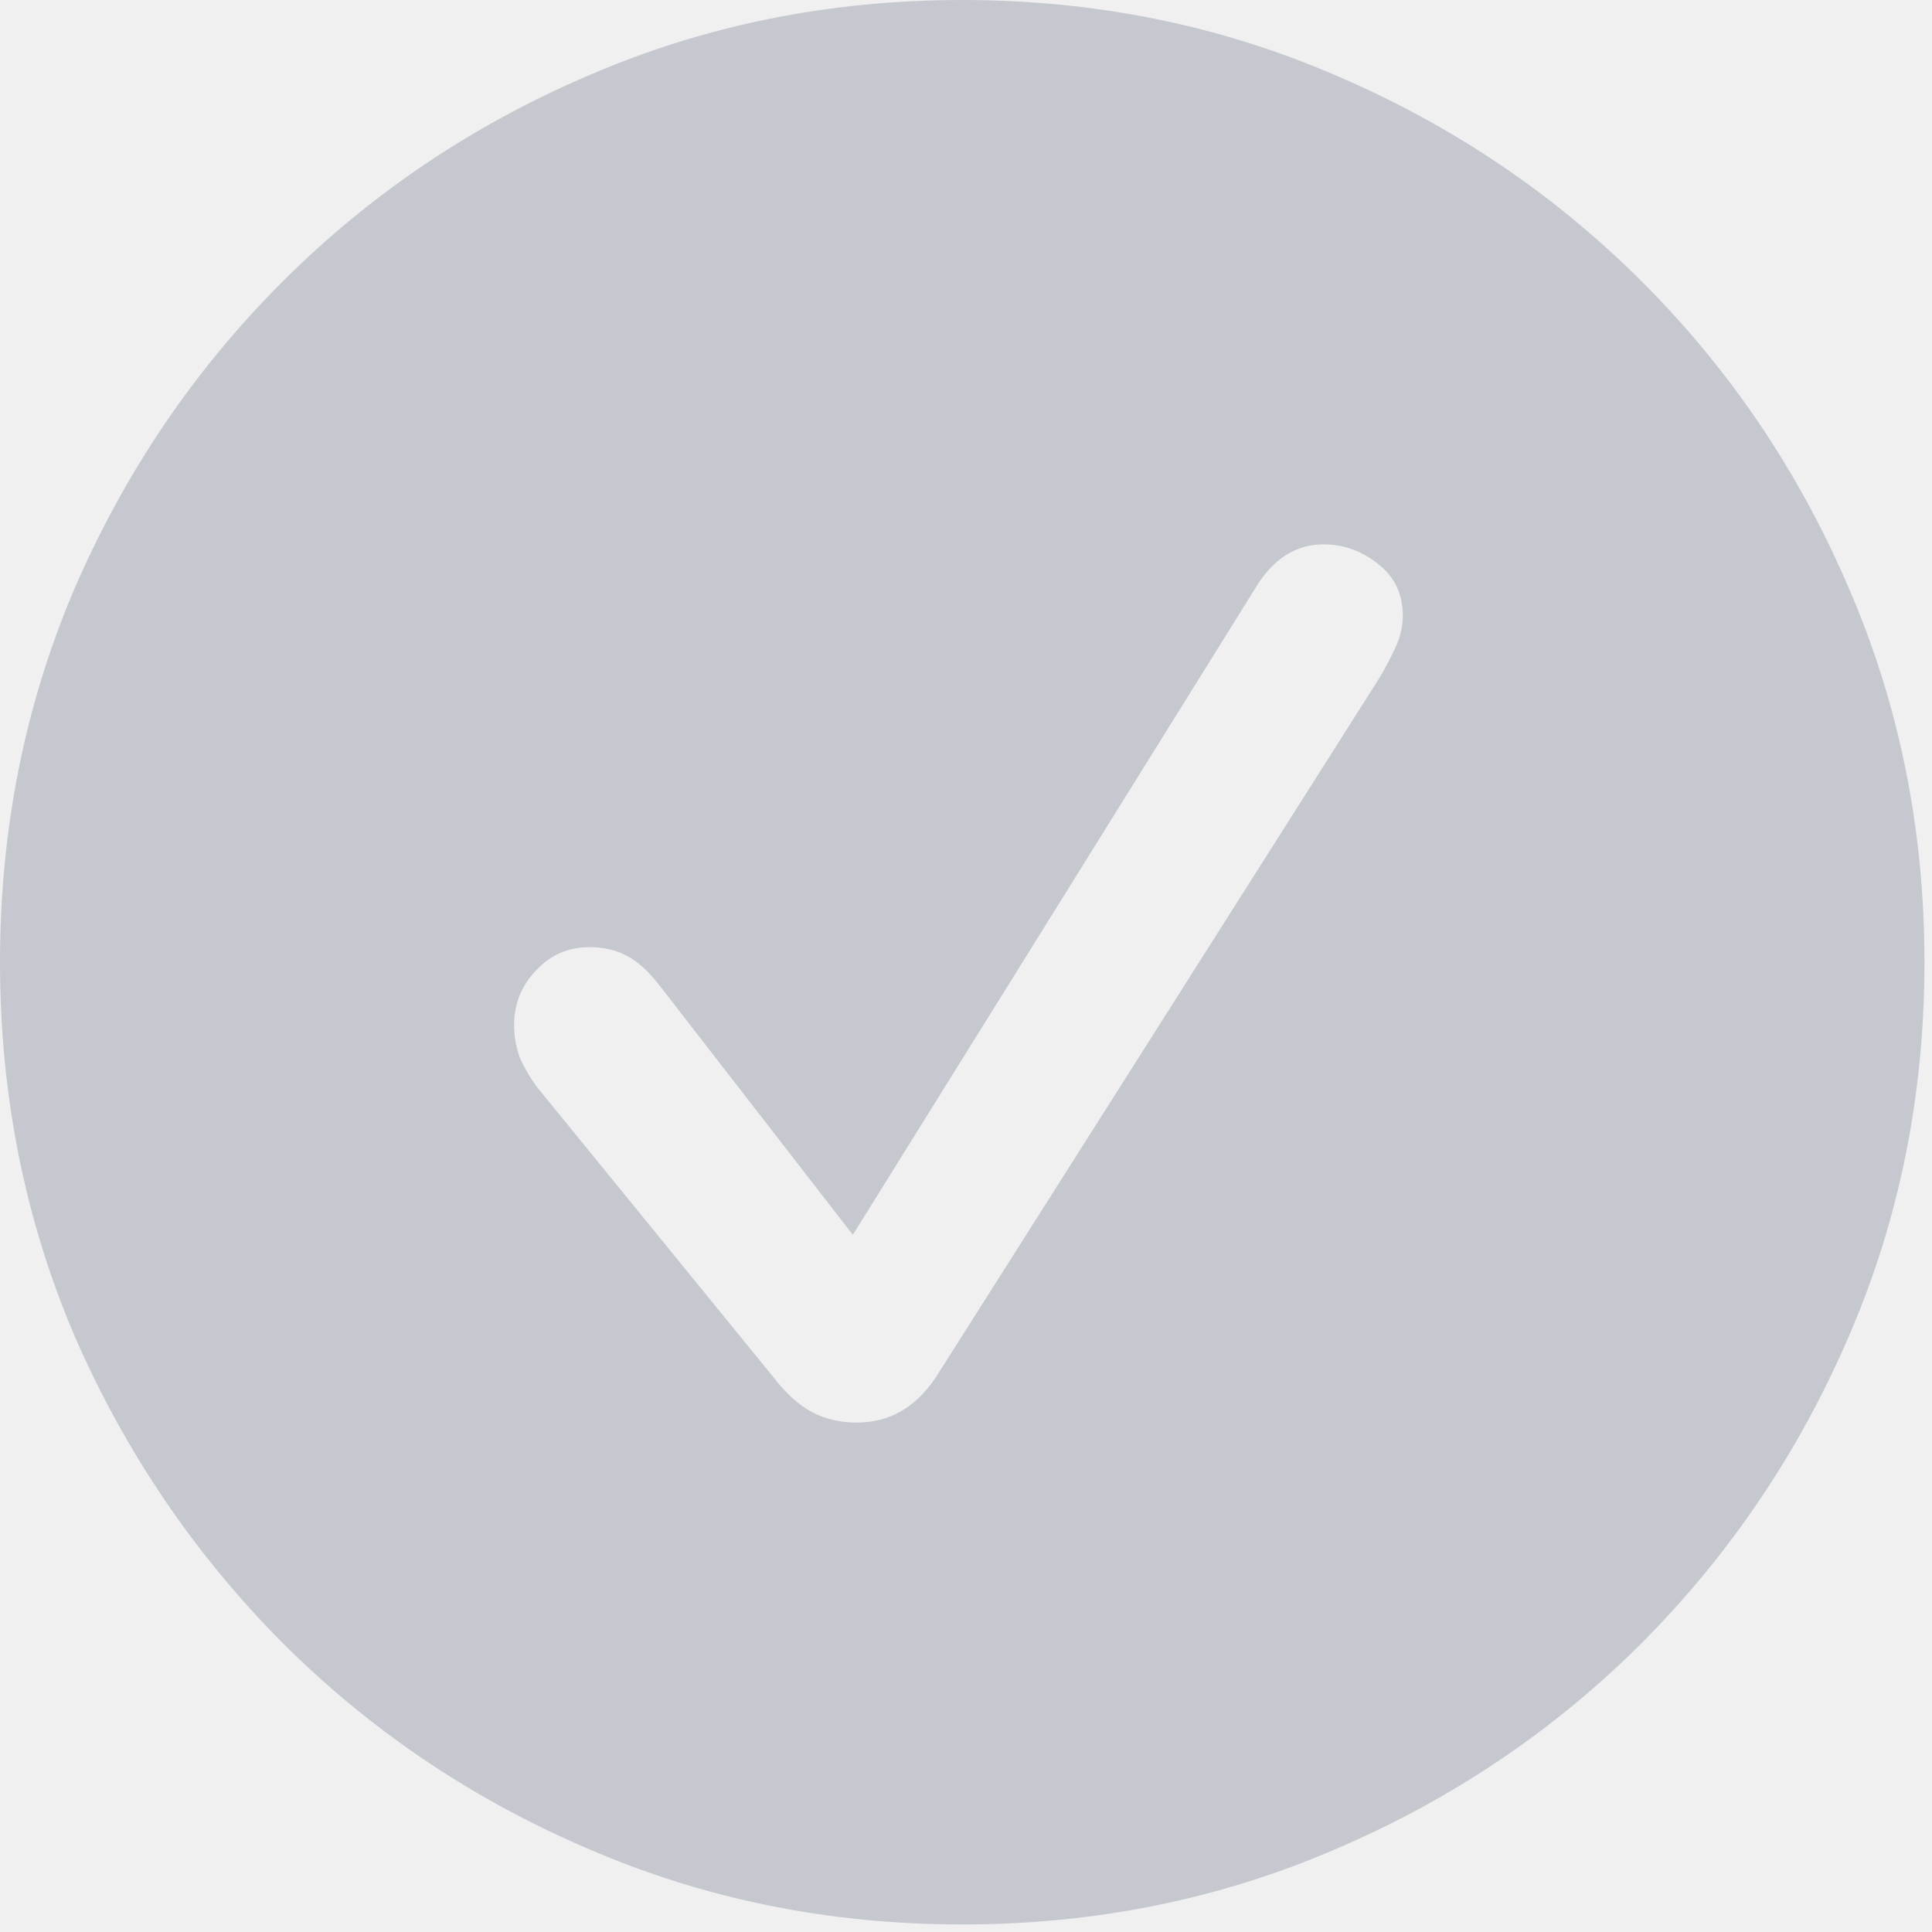
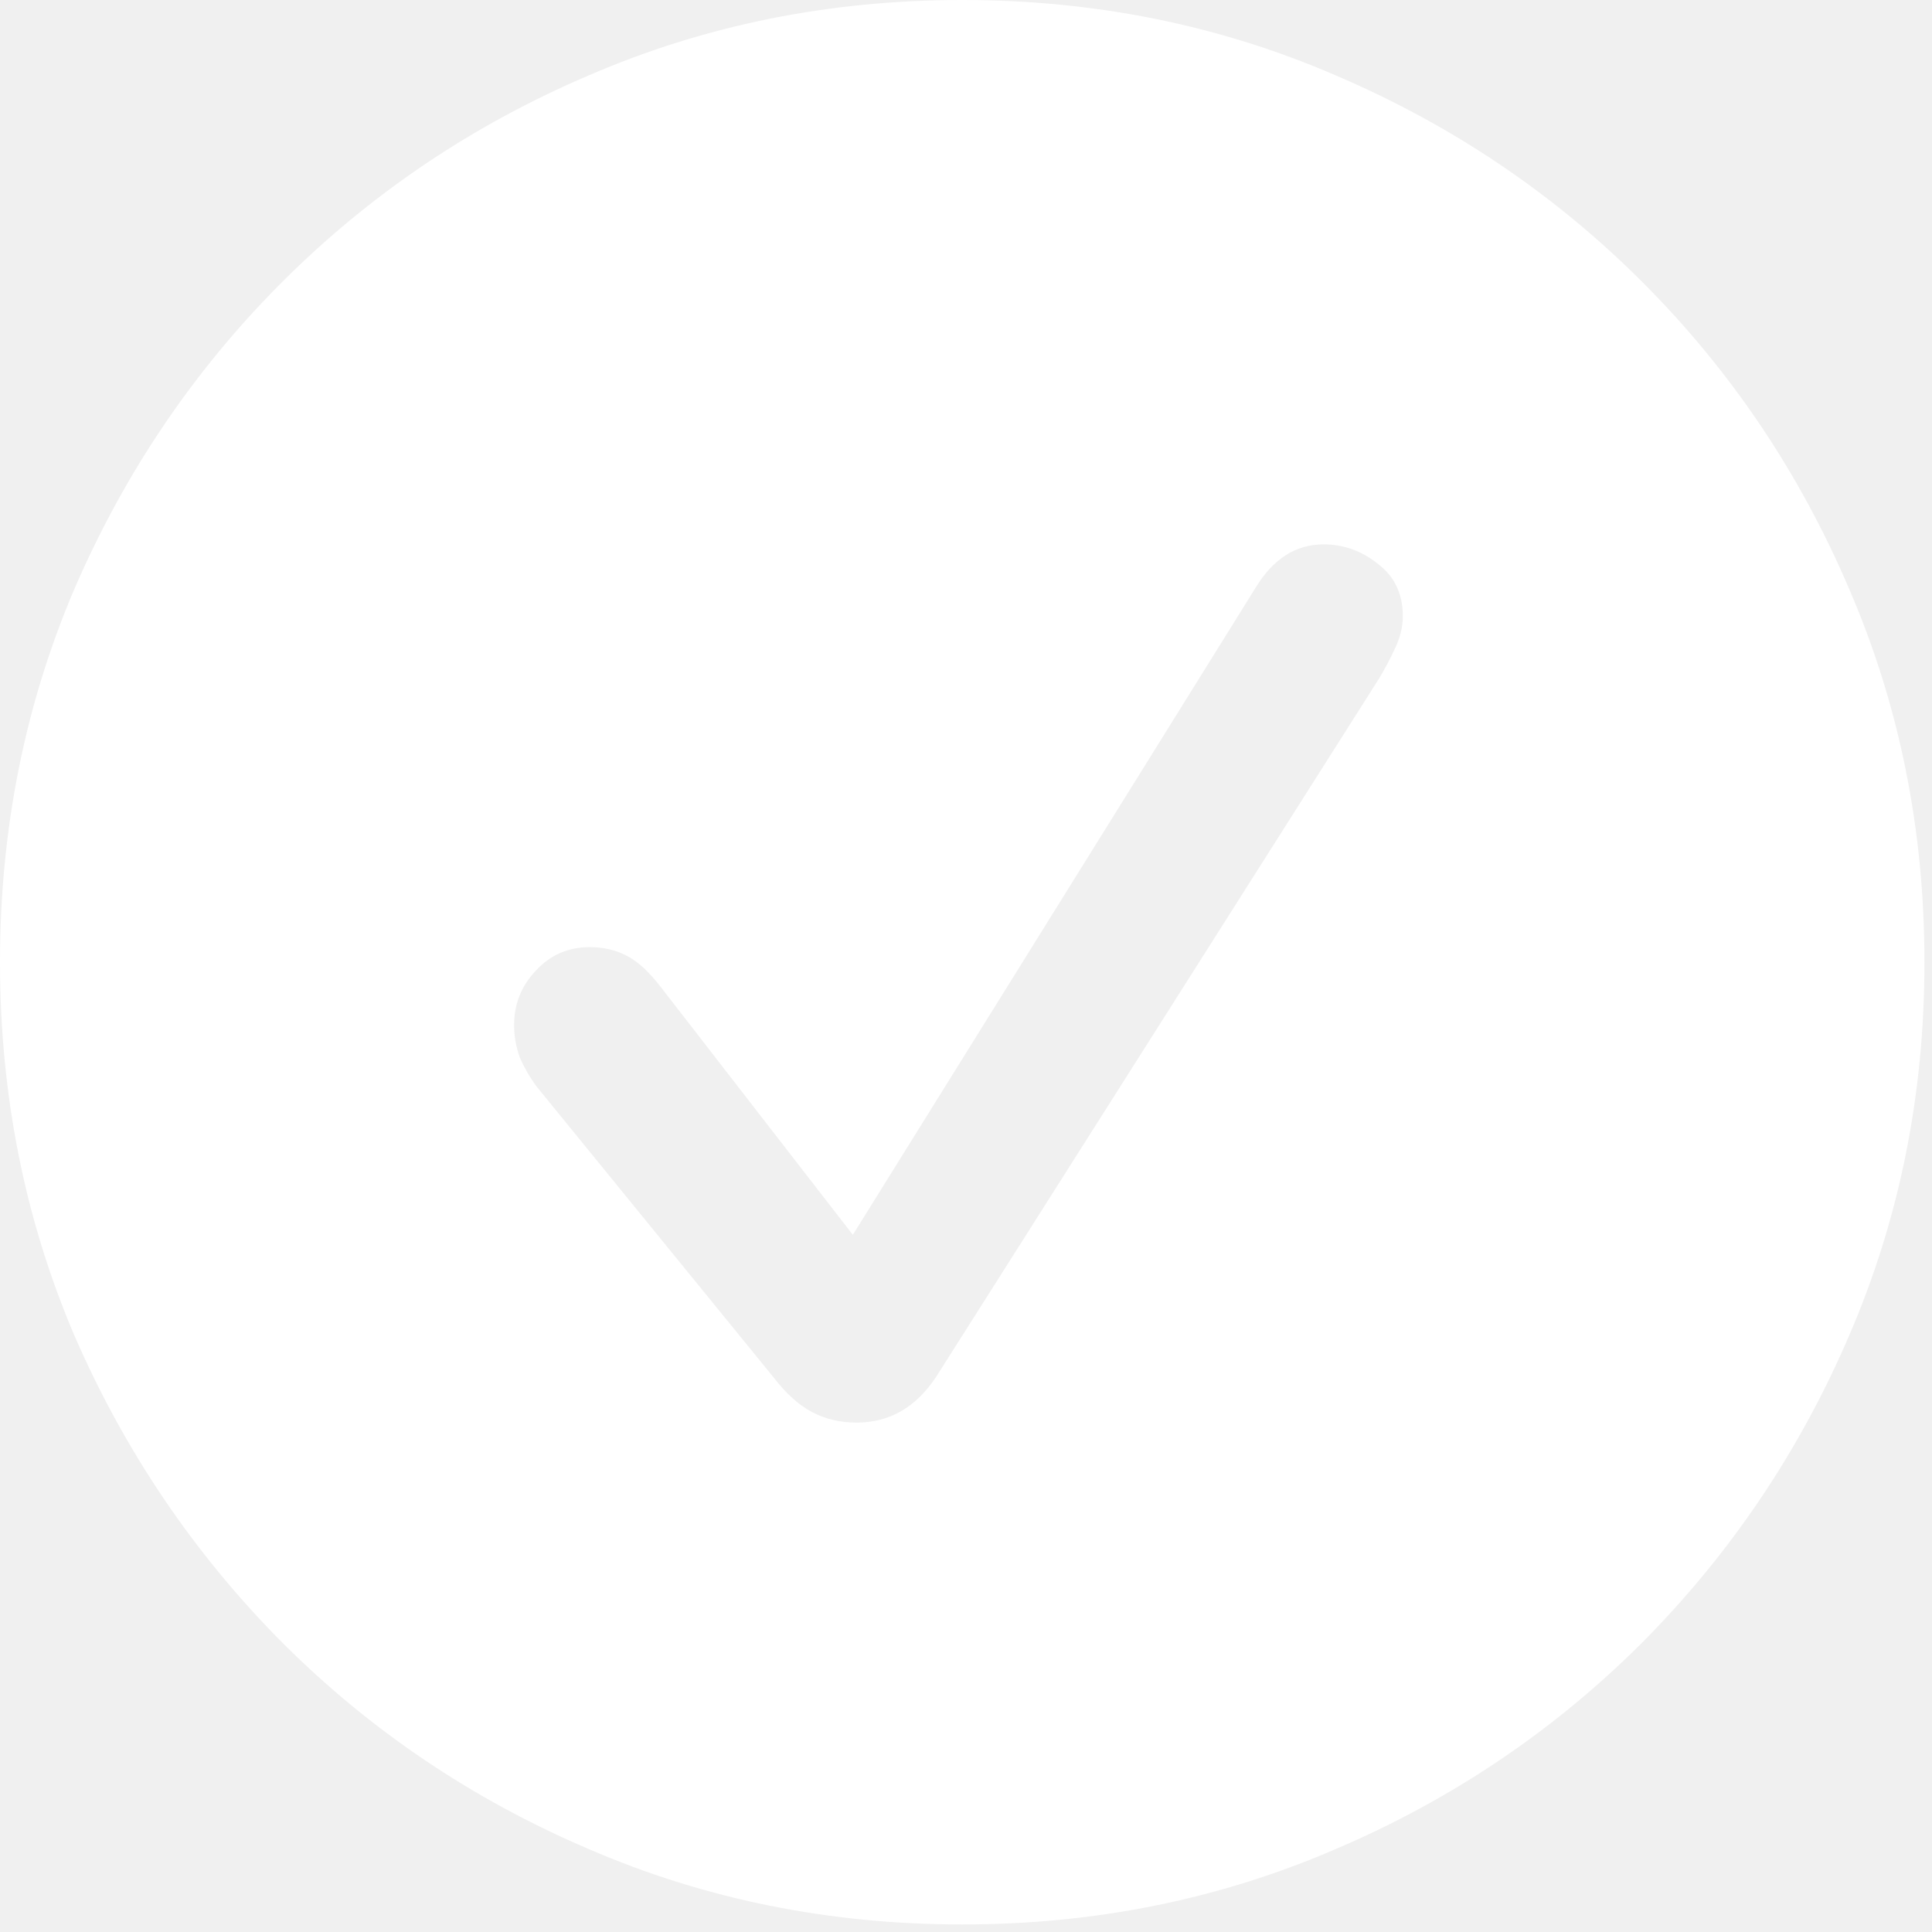
- <svg xmlns="http://www.w3.org/2000/svg" width="21" height="21" viewBox="0 0 21 21" fill="none">
-   <path d="M10.459 20.918C9.017 20.918 7.663 20.645 6.398 20.098C5.134 19.558 4.023 18.809 3.066 17.852C2.109 16.888 1.357 15.777 0.81 14.52C0.27 13.255 0 11.901 0 10.459C0 9.017 0.27 7.663 0.81 6.398C1.357 5.134 2.109 4.023 3.066 3.066C4.023 2.109 5.134 1.36 6.398 0.82C7.663 0.273 9.017 0 10.459 0C11.901 0 13.255 0.273 14.52 0.82C15.784 1.36 16.895 2.109 17.852 3.066C18.809 4.023 19.558 5.134 20.098 6.398C20.645 7.663 20.918 9.017 20.918 10.459C20.918 11.901 20.645 13.255 20.098 14.52C19.558 15.777 18.809 16.888 17.852 17.852C16.895 18.809 15.784 19.558 14.52 20.098C13.255 20.645 11.901 20.918 10.459 20.918ZM9.311 15.463C9.488 15.463 9.649 15.422 9.793 15.34C9.936 15.258 10.062 15.135 10.172 14.971L14.991 7.373C15.053 7.27 15.111 7.161 15.165 7.044C15.22 6.928 15.248 6.812 15.248 6.696C15.248 6.457 15.159 6.269 14.981 6.132C14.803 5.988 14.605 5.917 14.386 5.917C14.085 5.917 13.839 6.074 13.648 6.388L9.27 13.422L7.188 10.736C7.058 10.565 6.932 10.449 6.809 10.387C6.692 10.326 6.559 10.295 6.409 10.295C6.176 10.295 5.981 10.38 5.824 10.551C5.667 10.715 5.588 10.914 5.588 11.146C5.588 11.262 5.609 11.379 5.65 11.495C5.698 11.604 5.759 11.71 5.834 11.812L8.408 14.971C8.545 15.149 8.685 15.275 8.829 15.35C8.972 15.425 9.133 15.463 9.311 15.463Z" fill="#C5C8CF" />
+ <svg xmlns="http://www.w3.org/2000/svg" width="21" height="21" viewBox="0 0 21 21" fill="current">
+   <path d="M10.459 20.918C9.017 20.918 7.663 20.645 6.398 20.098C5.134 19.558 4.023 18.809 3.066 17.852C2.109 16.888 1.357 15.777 0.81 14.52C0.27 13.255 0 11.901 0 10.459C0 9.017 0.27 7.663 0.81 6.398C1.357 5.134 2.109 4.023 3.066 3.066C4.023 2.109 5.134 1.36 6.398 0.82C7.663 0.273 9.017 0 10.459 0C11.901 0 13.255 0.273 14.52 0.82C15.784 1.36 16.895 2.109 17.852 3.066C18.809 4.023 19.558 5.134 20.098 6.398C20.645 7.663 20.918 9.017 20.918 10.459C20.918 11.901 20.645 13.255 20.098 14.52C19.558 15.777 18.809 16.888 17.852 17.852C16.895 18.809 15.784 19.558 14.52 20.098C13.255 20.645 11.901 20.918 10.459 20.918ZM9.311 15.463C9.488 15.463 9.649 15.422 9.793 15.34C9.936 15.258 10.062 15.135 10.172 14.971L14.991 7.373C15.053 7.27 15.111 7.161 15.165 7.044C15.22 6.928 15.248 6.812 15.248 6.696C15.248 6.457 15.159 6.269 14.981 6.132C14.803 5.988 14.605 5.917 14.386 5.917C14.085 5.917 13.839 6.074 13.648 6.388L9.27 13.422L7.188 10.736C7.058 10.565 6.932 10.449 6.809 10.387C6.692 10.326 6.559 10.295 6.409 10.295C6.176 10.295 5.981 10.38 5.824 10.551C5.667 10.715 5.588 10.914 5.588 11.146C5.588 11.262 5.609 11.379 5.65 11.495C5.698 11.604 5.759 11.71 5.834 11.812L8.408 14.971C8.545 15.149 8.685 15.275 8.829 15.35C8.972 15.425 9.133 15.463 9.311 15.463Z" fill="#ffffff" />
</svg>
